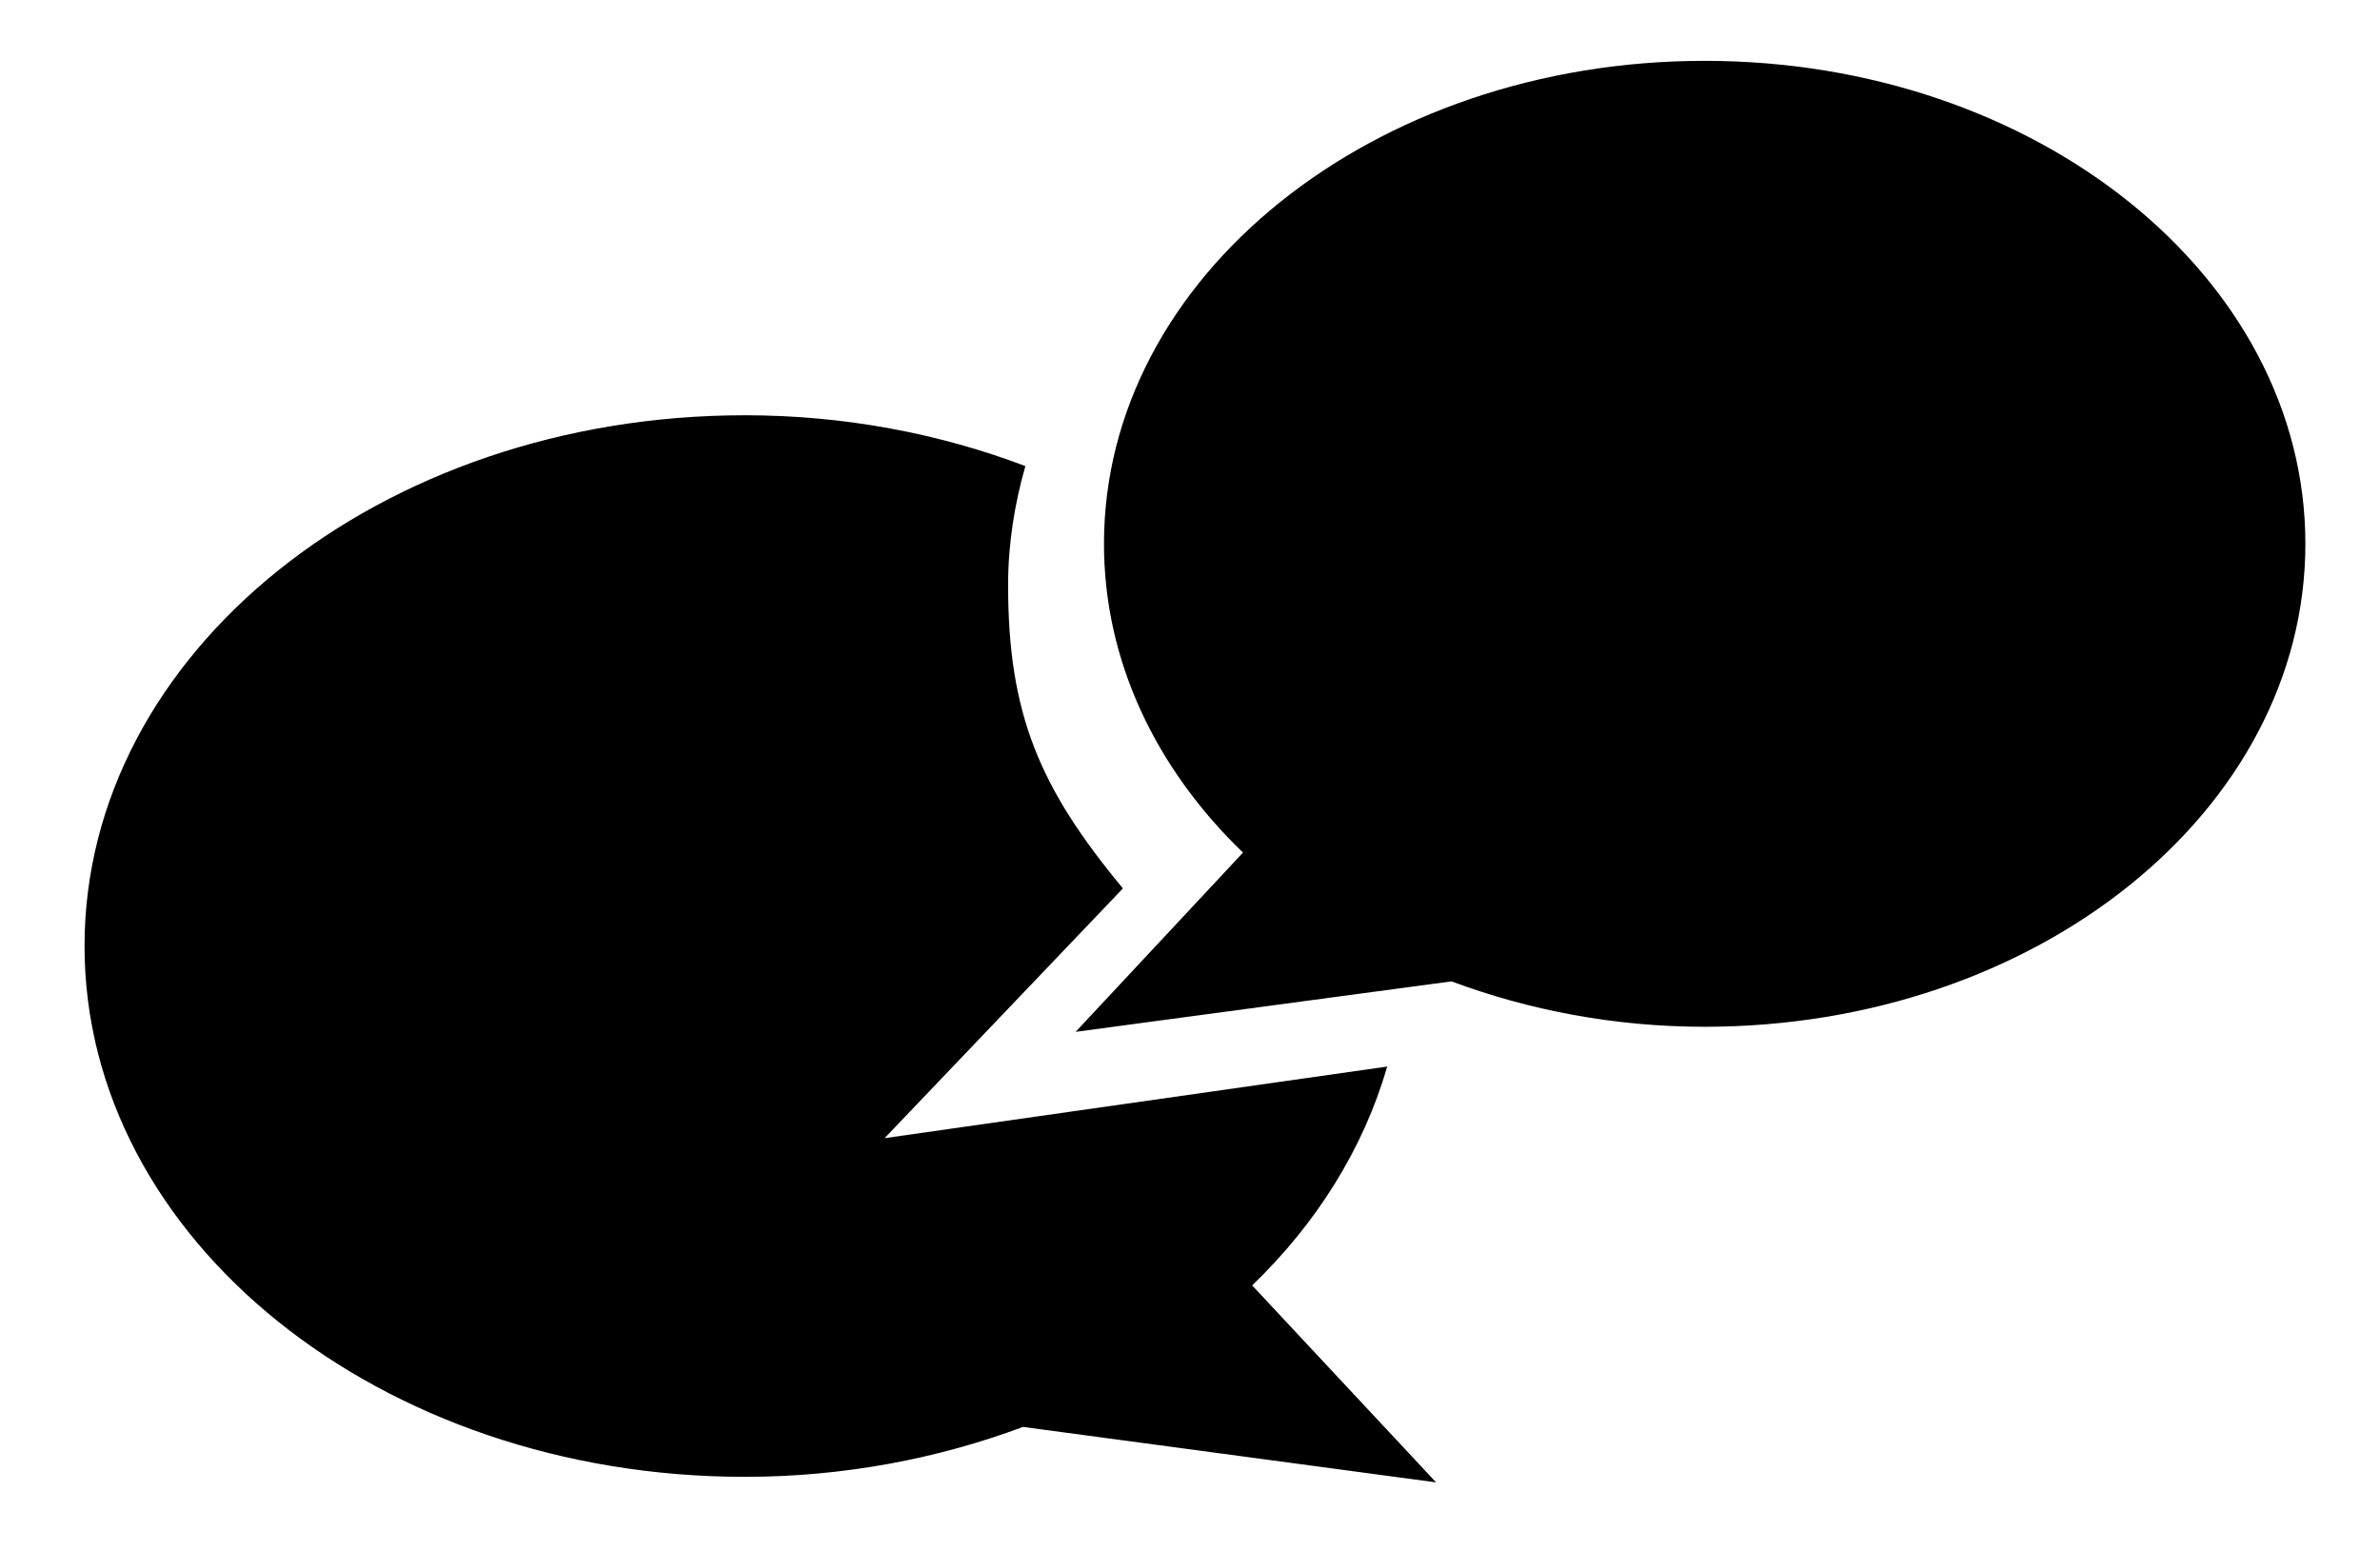
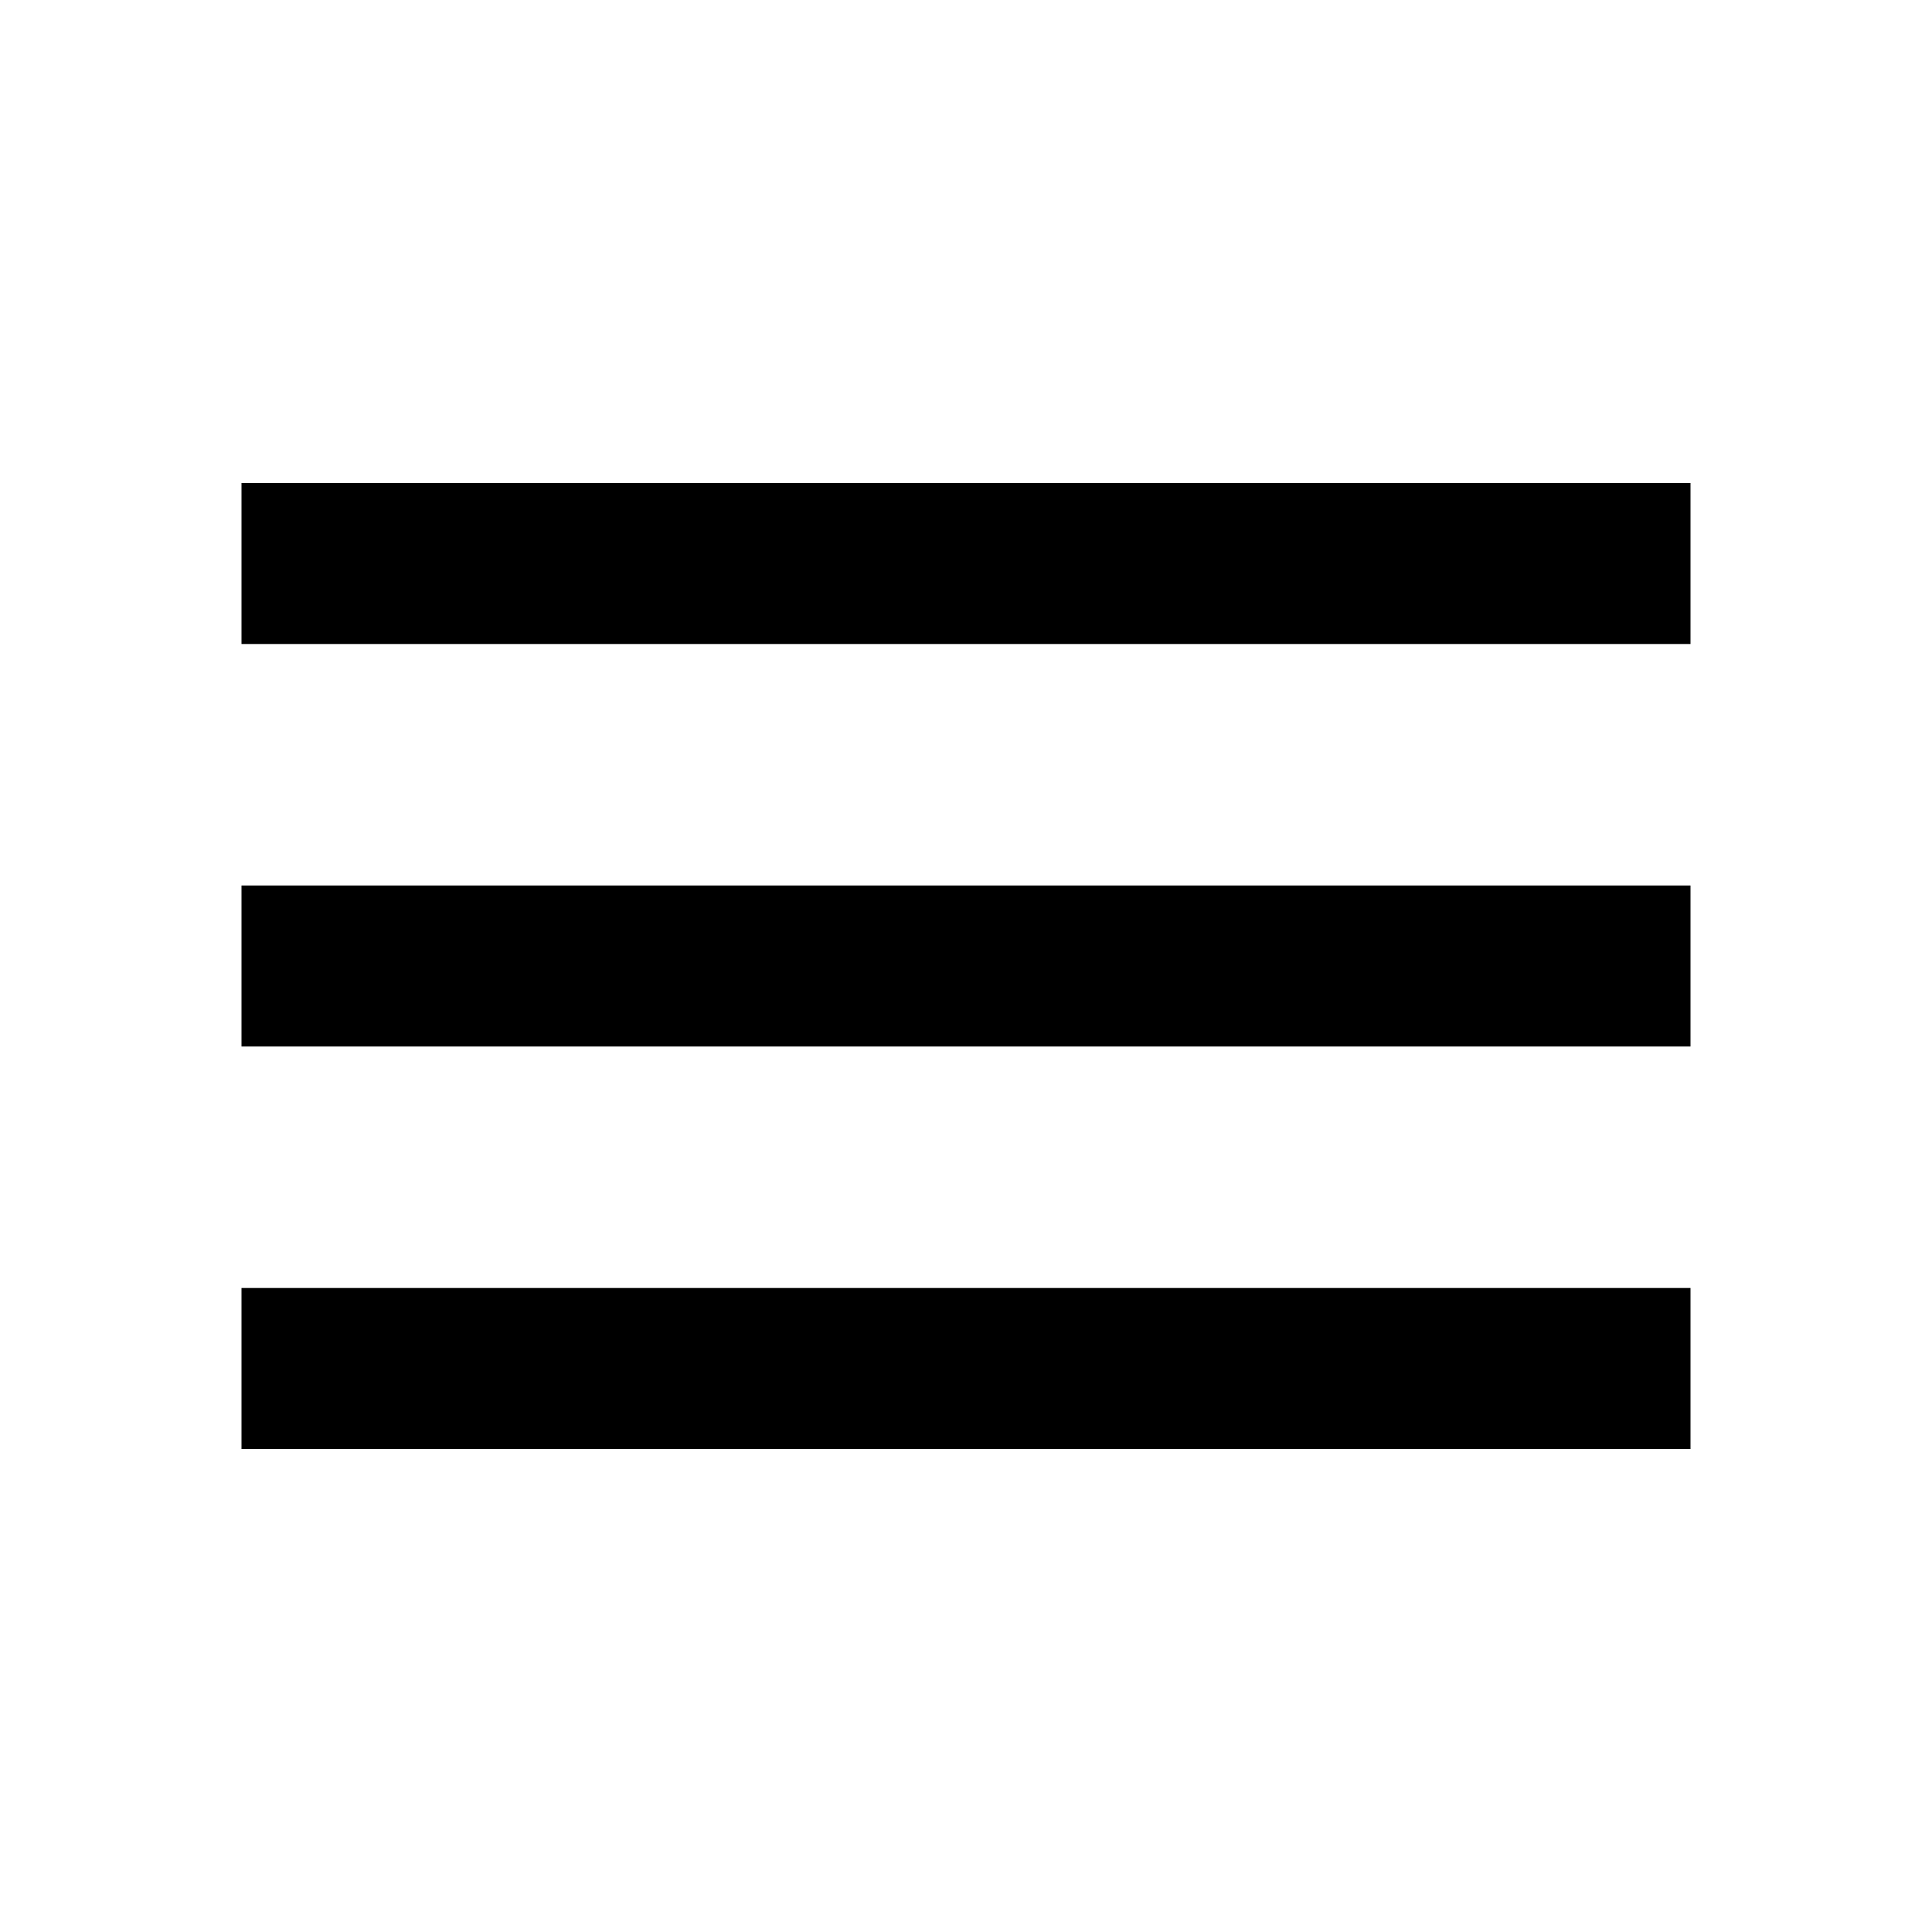
- <svg xmlns="http://www.w3.org/2000/svg" version="1.1" id="Layer_1" x="0px" y="0px" preserveAspectRatio="xMidYMid meet" viewBox="-18.464 0 104.422 68.029" enable-background="new -18.464 0 104.422 68.029" xml:space="preserve" focusable="false">
-   <g>
-     <path d="M42.4,46.789L20.347,49.93l10.457-10.956c-3.652-4.398-5.038-7.643-5.038-13.299c0-1.801,0.278-3.545,0.758-5.228   c-3.74-1.416-7.902-2.23-12.309-2.23c-16.001,0-28.97,10.42-28.97,23.284c0,12.866,12.968,23.287,28.97,23.287   c4.361,0,8.492-0.805,12.207-2.19l18.123,2.433l-8.071-8.641C39.316,53.653,41.362,50.374,42.4,46.789z" />
-     <g>
-       <path d="M56.326,2.669c-14.554,0-26.353,9.482-26.353,21.188c0,5.146,2.288,9.875,6.099,13.546l-7.343,7.863l16.49-2.214    c3.381,1.26,7.139,1.992,11.106,1.992c14.56,0,26.359-9.481,26.359-21.188C82.685,12.151,70.885,2.669,56.326,2.669z" />
-     </g>
-   </g>
+ <svg xmlns="http://www.w3.org/2000/svg" fill="#000000" height="24" viewBox="0 0 24 24" width="24">
+   <path d="M0 0h24v24H0z" fill="none" />
+   <path d="M3 18h18v-2H3v2zm0-5h18v-2H3v2zm0-7v2h18V6H3z" />
</svg>
